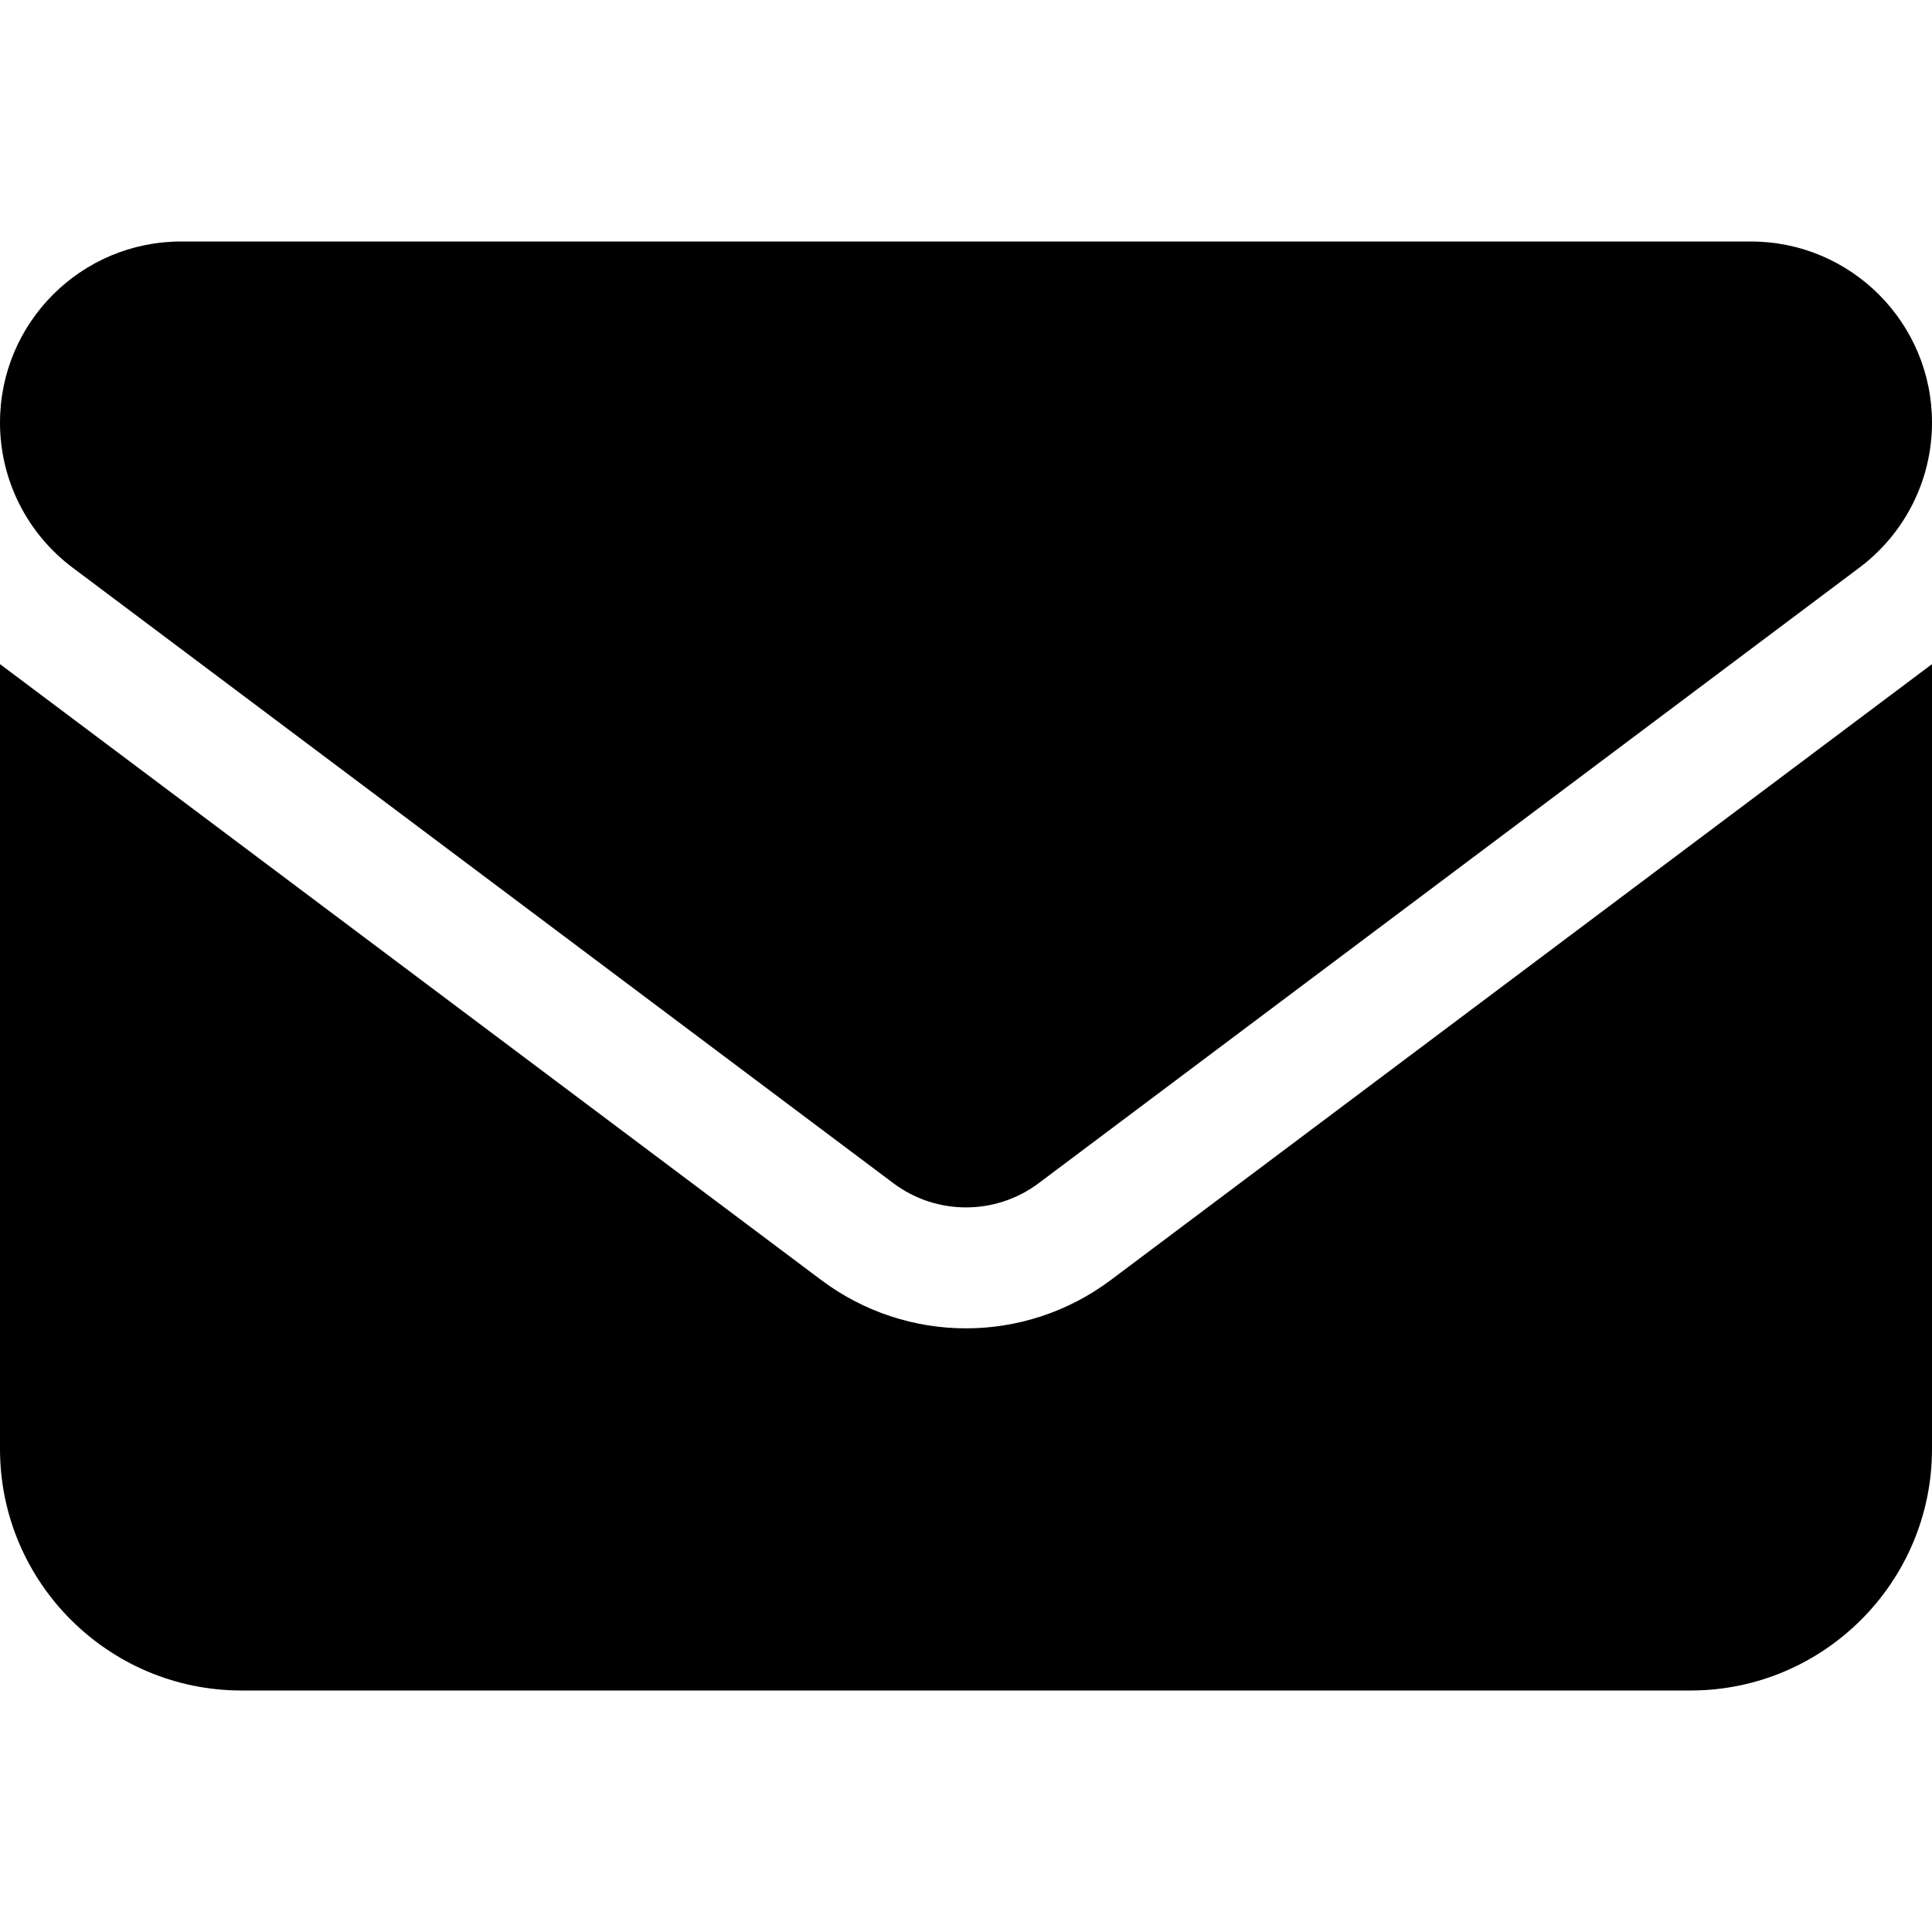
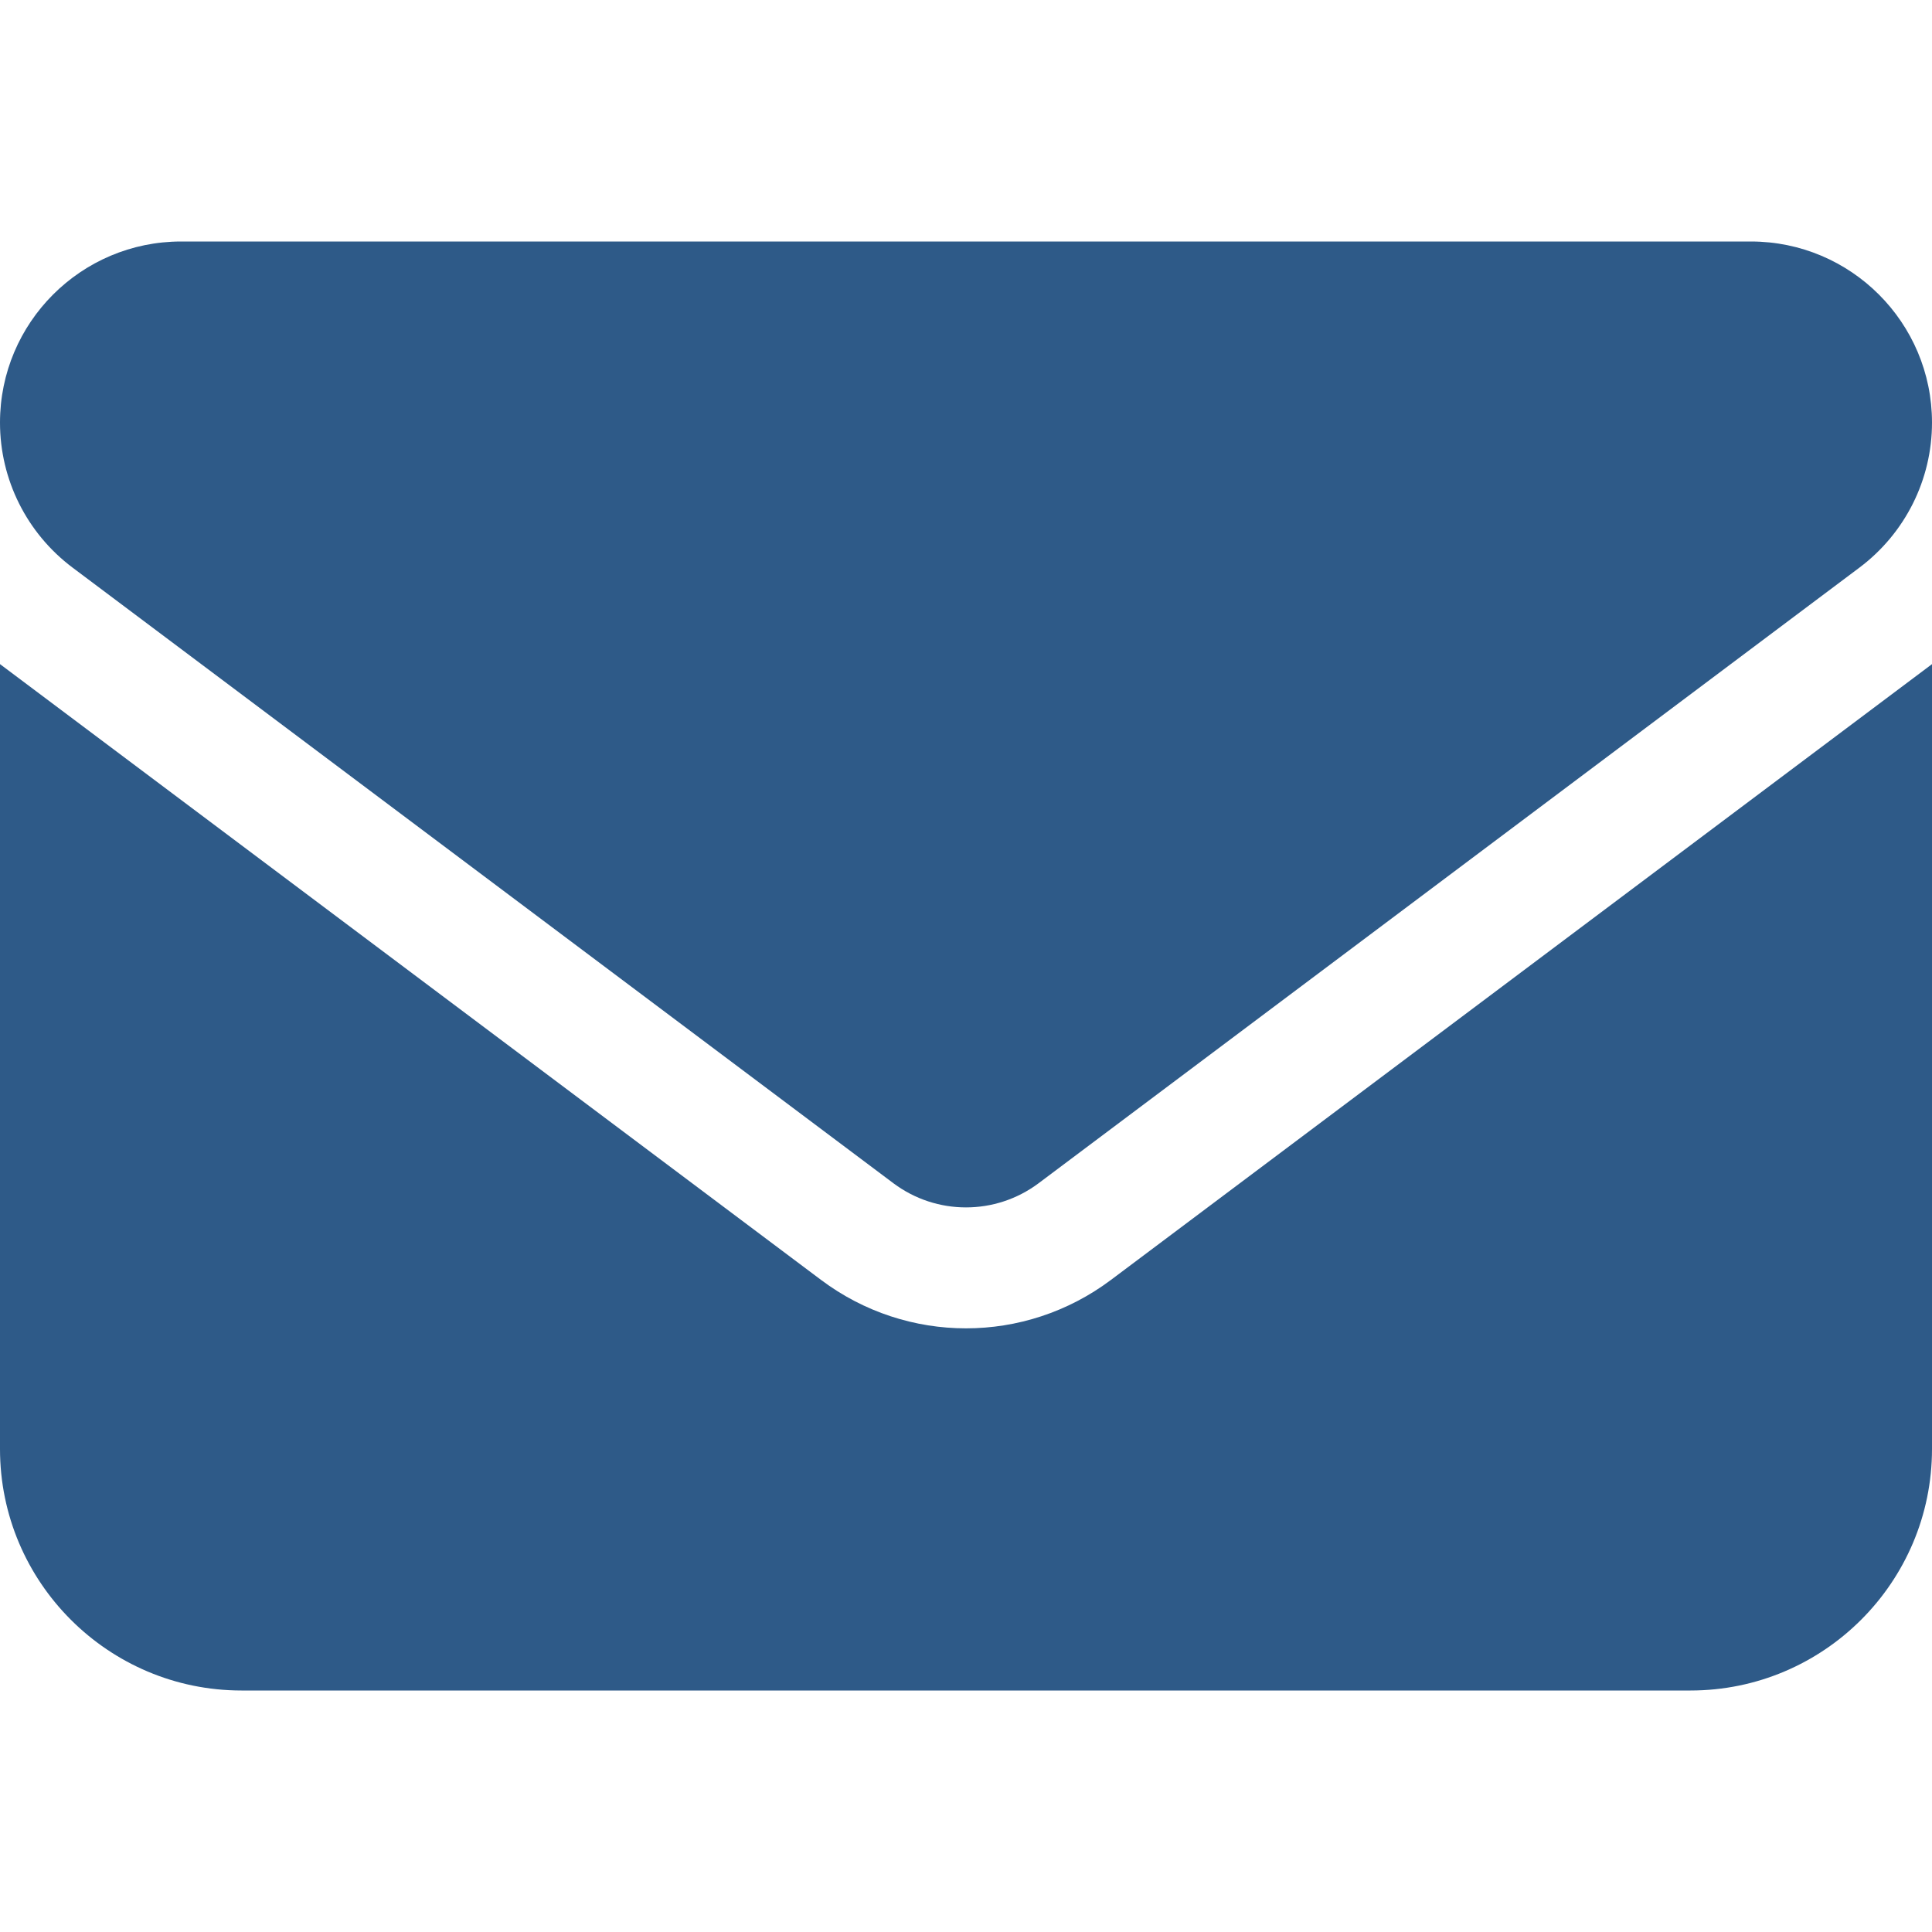
<svg xmlns="http://www.w3.org/2000/svg" height="25px" width="25px" viewBox="0 0 512 512">
-   <path d="M48 64C21.5 64 0 85.5 0 112c0 15.1 7.1 29.3 19.2 38.4L236.8 313.6c11.4 8.5 27 8.5 38.4 0L492.8 150.4c12.1-9.1 19.2-23.3 19.2-38.4c0-26.5-21.5-48-48-48H48zM0 176V384c0 35.3 28.7 64 64 64H448c35.3 0 64-28.7 64-64V176L294.4 339.2c-22.8 17.1-54 17.1-76.8 0L0 176z" />
+   <path style="fill: #2e5a88" d="M48 64C21.5 64 0 85.5 0 112c0 15.1 7.1 29.3 19.2 38.4L236.8 313.6c11.4 8.5 27 8.5 38.4 0L492.8 150.4c12.1-9.1 19.2-23.3 19.2-38.4c0-26.5-21.5-48-48-48H48zM0 176V384c0 35.3 28.7 64 64 64H448c35.3 0 64-28.7 64-64V176L294.4 339.2c-22.8 17.1-54 17.1-76.8 0L0 176z" />
</svg>
